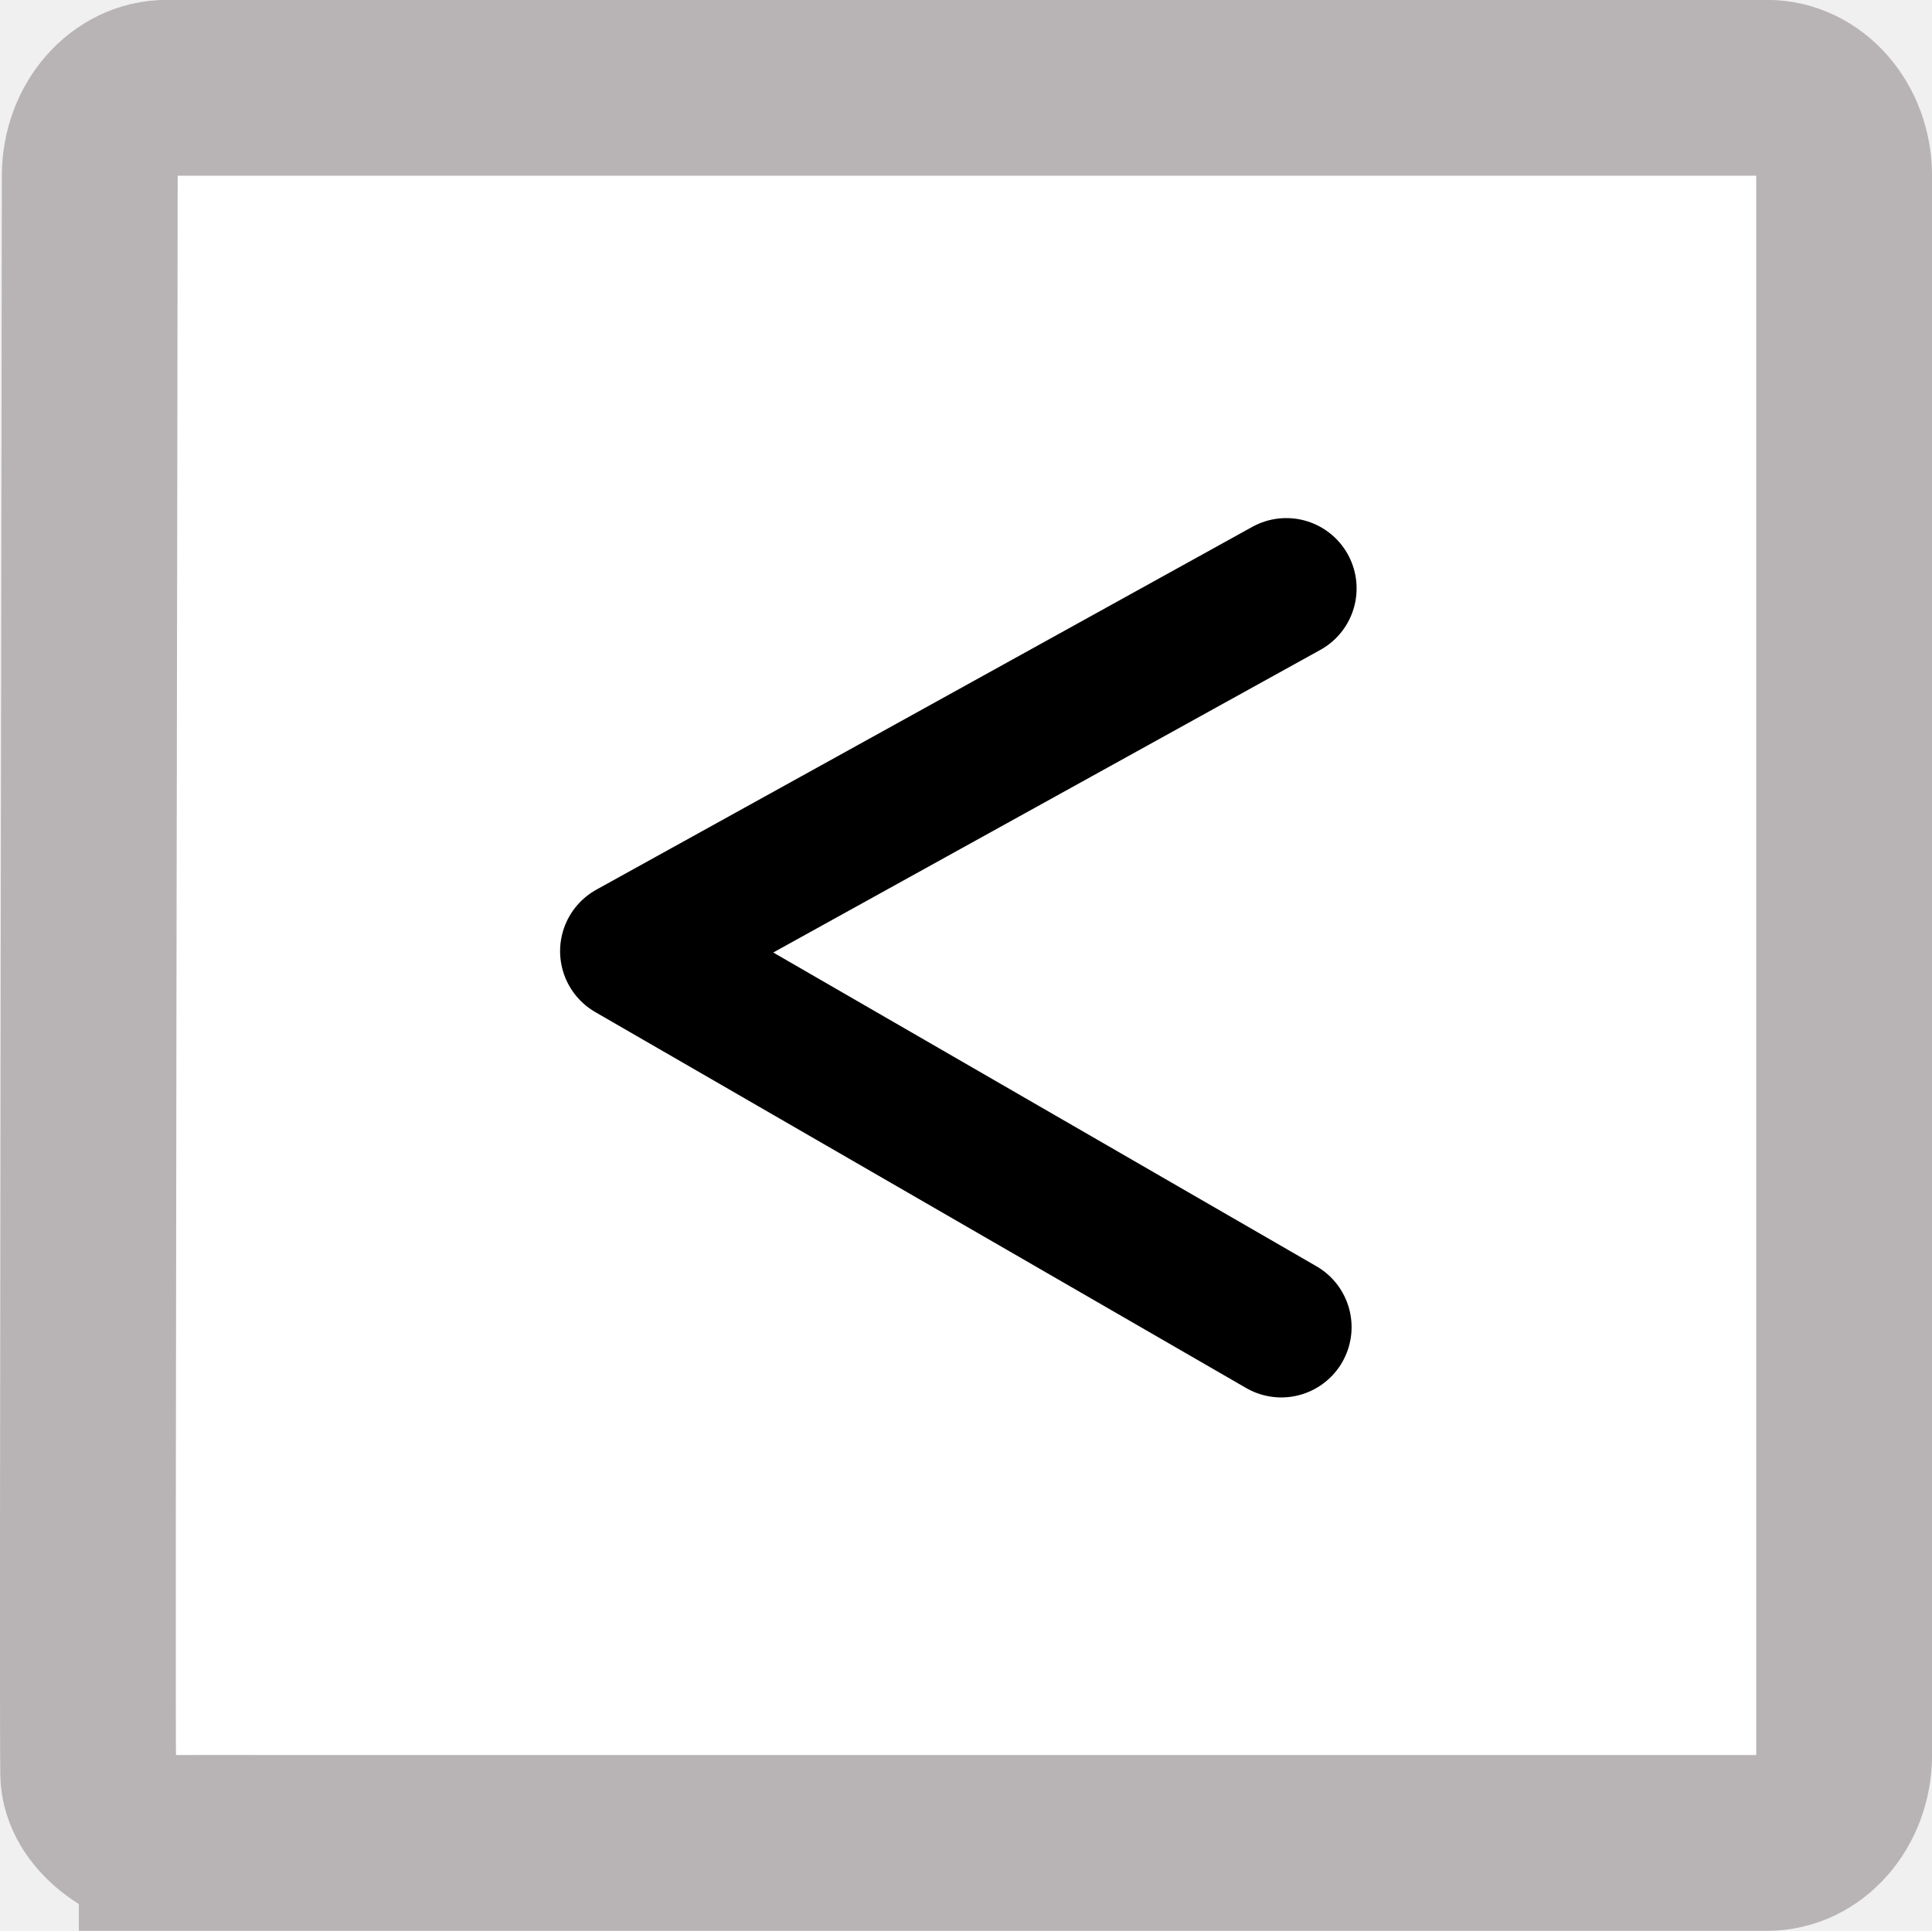
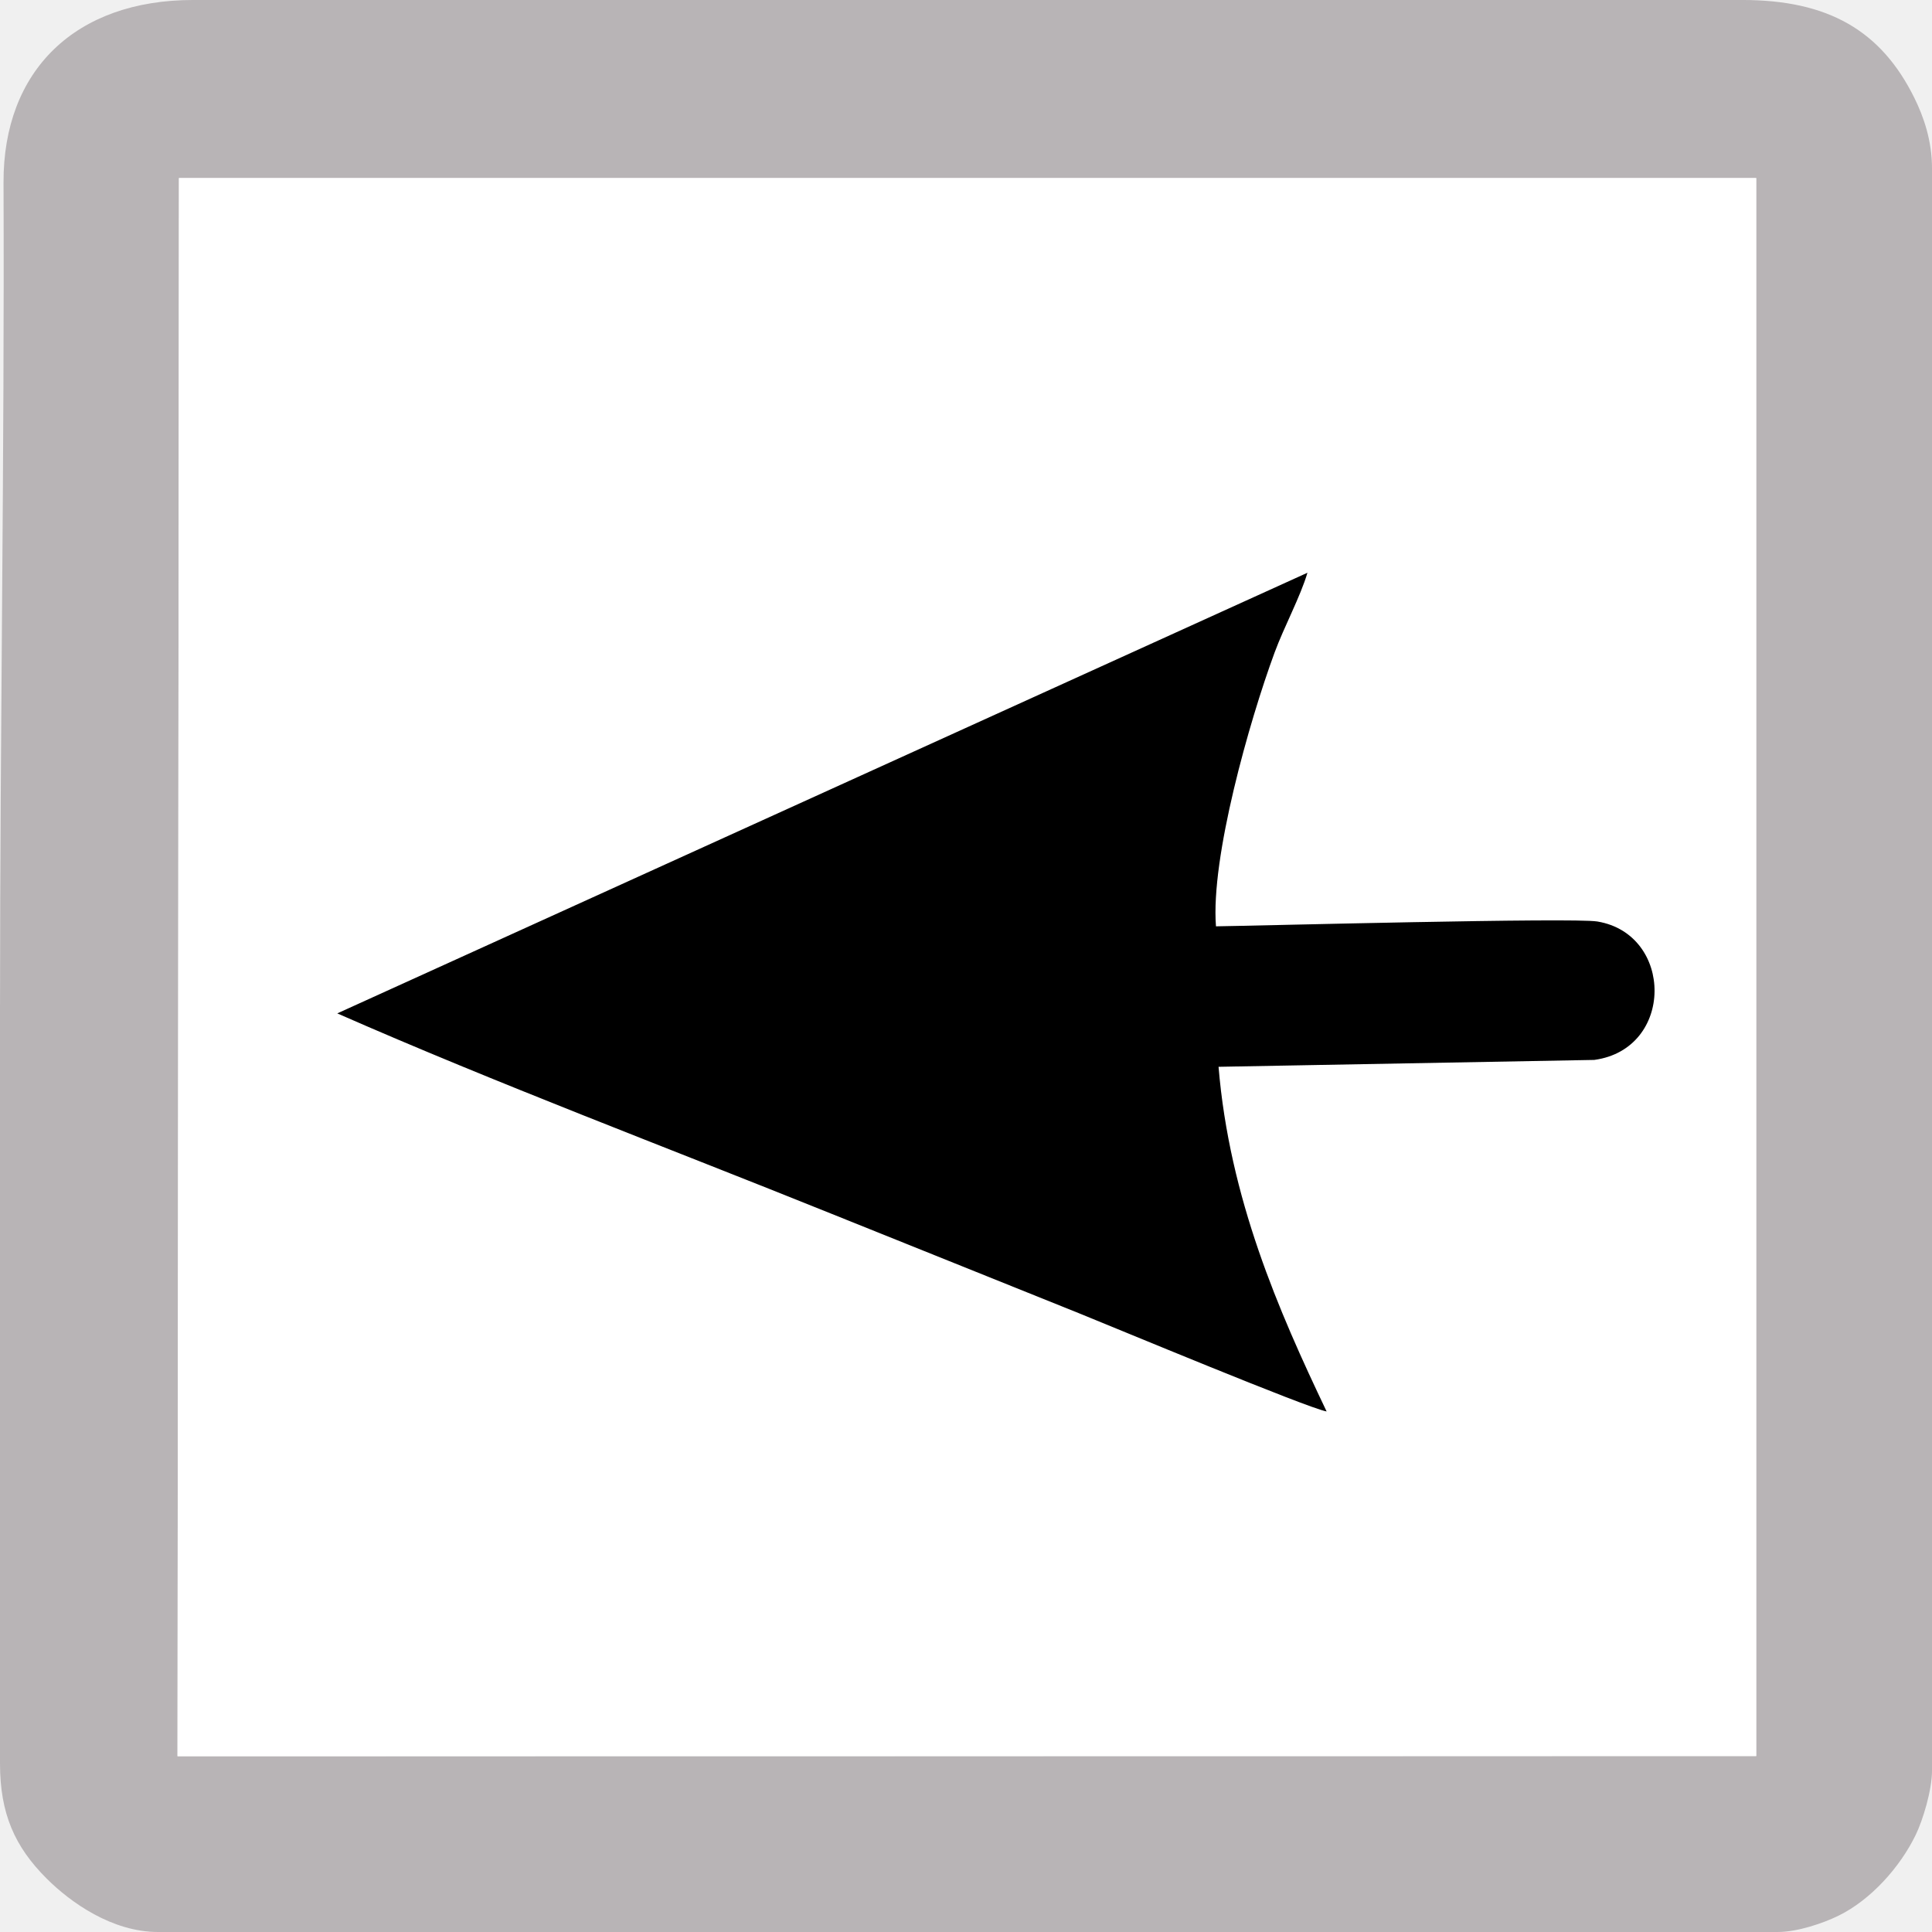
- <svg xmlns="http://www.w3.org/2000/svg" xml:space="preserve" width="46.527mm" height="46.504mm" version="1.1" style="shape-rendering:geometricPrecision; text-rendering:geometricPrecision; image-rendering:optimizeQuality; fill-rule:evenodd; clip-rule:evenodd" viewBox="0 0 234.82 234.7">
+ <svg xmlns="http://www.w3.org/2000/svg" xml:space="preserve" width="46.567mm" height="46.567mm" version="1.1" style="shape-rendering:geometricPrecision; text-rendering:geometricPrecision; image-rendering:optimizeQuality; fill-rule:evenodd; clip-rule:evenodd" viewBox="0 0 1330.17 1330.17">
  <defs>
    <style type="text/css">
   
-     .str0 {stroke:#B8B4B6;stroke-width:21.37;stroke-miterlimit:22.926}
-     .str1 {stroke:black;stroke-width:17.09;stroke-linecap:round;stroke-linejoin:round;stroke-miterlimit:22.926}
-     .fil1 {fill:none}
-     .fil0 {fill:white}
+     .fil2 {fill:black}
+     .fil0 {fill:#B8B4B6}
+     .fil1 {fill:white}
   
  </style>
  </defs>
  <g id="Camada_x0020_1">
-     <g id="_1249358250288">
-       <g>
-         <path class="fil0" d="M19.78 222.47l193.39 0c5.14,0 9.3,-4.76 9.3,-10.62l0 -190.86c0,-5.87 -4.17,-10.62 -9.3,-10.62l-193.39 -0c-5.14,0 -9.3,4.76 -9.3,10.63l-0 190.86c0,5.87 4.17,10.62 9.3,10.62z" />
-         <path class="fil0 str0" d="M20.27 224.02l194.51 0c5.17,0 9.36,-4.78 9.36,-10.69l0 -191.97c0,-5.9 -4.19,-10.69 -9.36,-10.69l-194.51 -0c-5.17,0 -9.36,4.79 -9.36,10.69 0,23.06 -0.34,185.92 -0.19,194.28 0.08,4.62 5.69,8.37 9.55,8.37z" />
-       </g>
-       <path class="fil1 str1" d="M156.34 71.52c-26.57,14.7 -53.15,29.4 -79.72,44.1l79.11 45.7" />
+     <g id="_2088698595152">
+       <path class="fil0" d="M123.21 122.57l1085.94 0 0 1086.46 -1086.92 0.11 0.99 -1086.57zm-123.21 569.11l0 522.4c0,34.63 10.15,57.33 32.04,79.22 16.53,16.53 45.13,36.87 76.8,36.87l1114.93 0c14.08,0 31.71,-6.17 42,-11.21 22.33,-10.93 42.46,-33.51 53.18,-55.65 4.88,-10.07 11.23,-30.66 11.23,-44.4l0 -1102.83c0,-19.26 -5.72,-35.59 -12.03,-48.43 -22.95,-46.63 -59.42,-67.66 -118.56,-67.66l-1066.55 0c-81.05,0 -130.9,48.37 -130.61,125.75 0.72,188.84 -2.41,376.37 -2.41,565.93z" />
+       <path class="fil1" d="M900.16 394.35c-4.8,16.34 -16.13,37.31 -22.67,55.07 -17.39,47.25 -43.99,141.05 -40.31,188.37 28.35,-0.38 245.8,-6.14 262.61,-3.33 52.61,8.8 53.05,87.81 -2.15,95.29l-258.68 4.74c7.54,90.55 41.12,167.56 74.4,237.29 -12.91,-2.24 -146.31,-57.85 -170.51,-67.62 -56.92,-22.97 -113.71,-45.64 -170.8,-68.65 -112.73,-45.44 -229.42,-89.29 -339.81,-137.78l667.93 -303.37zm-777.94 814.8l1086.92 -0.11 0 -1086.46 -1085.94 0 -0.99 1086.57z" />
+       <path class="fil2" d="M232.24 697.72c110.39,48.49 227.08,92.35 339.81,137.78 57.09,23.01 113.88,45.68 170.8,68.65 24.2,9.77 157.6,65.38 170.51,67.62 -33.28,-69.72 -66.86,-146.74 -74.4,-237.29l258.68 -4.74c55.2,-7.48 54.76,-86.5 2.15,-95.29 -16.81,-2.81 -234.26,2.95 -262.61,3.33 -3.68,-47.32 22.92,-141.11 40.31,-188.37 6.54,-17.76 17.87,-38.73 22.67,-55.07l-667.93 303.37z" />
    </g>
  </g>
</svg>
